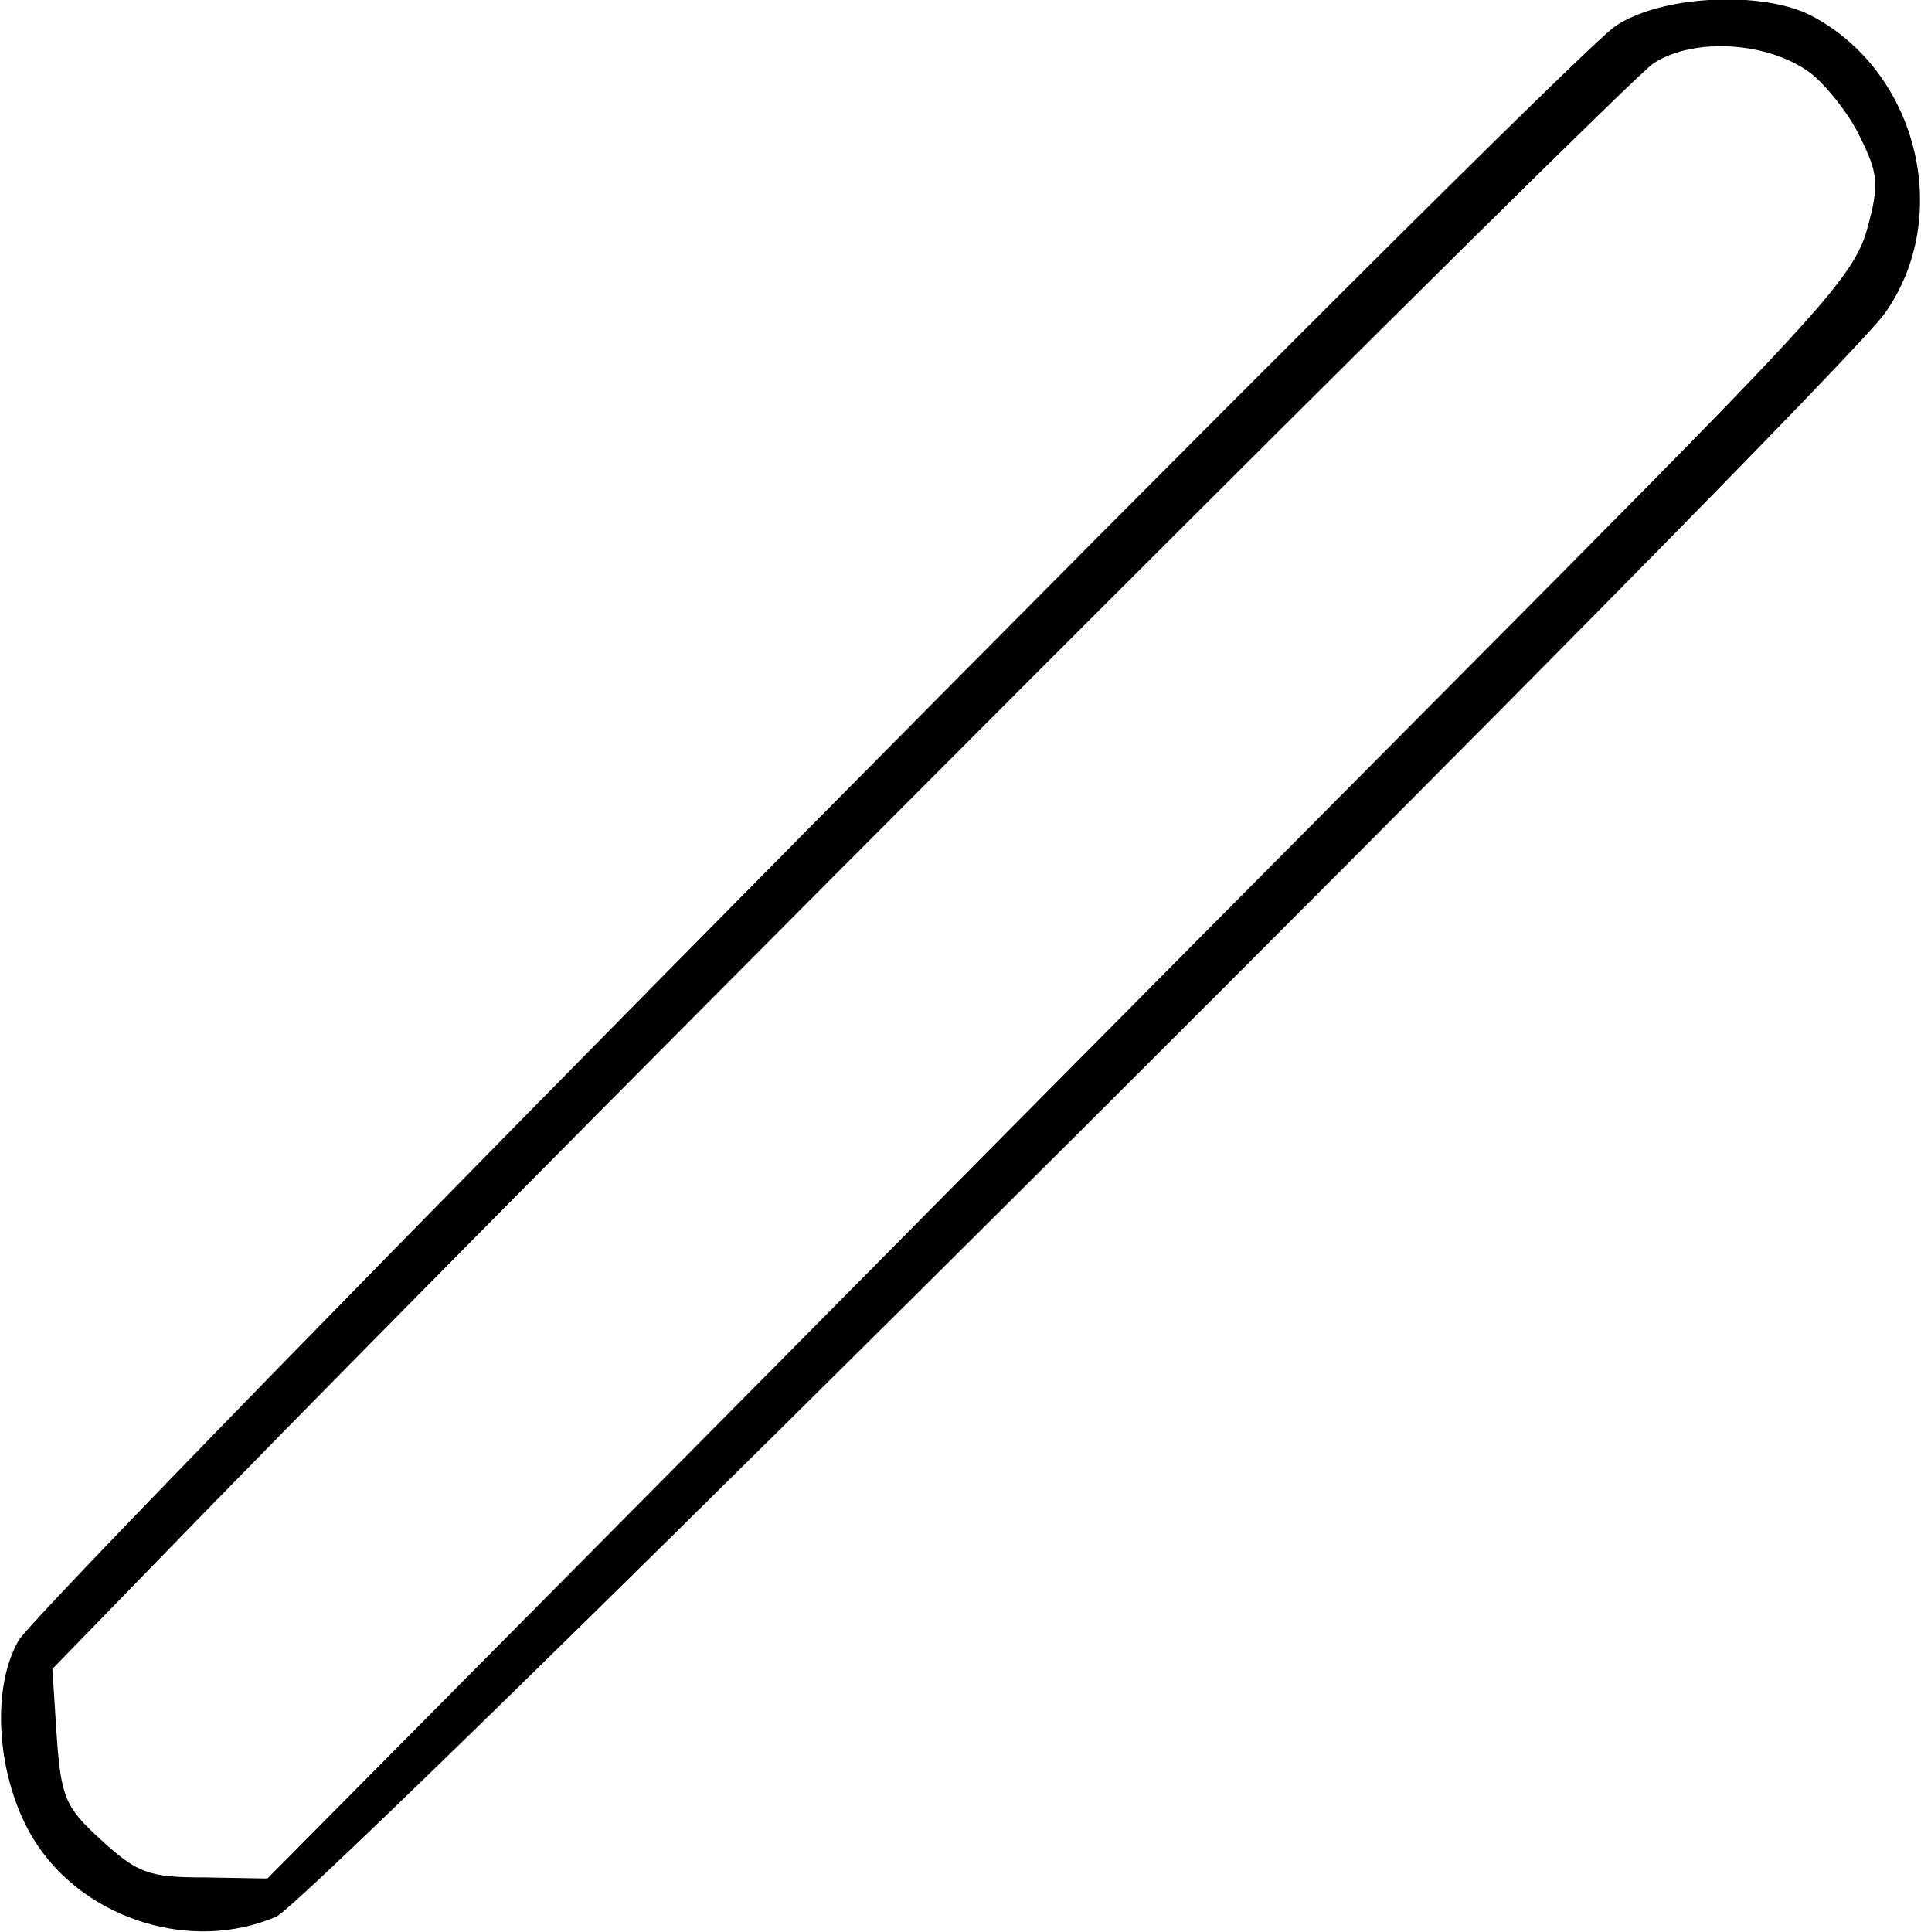
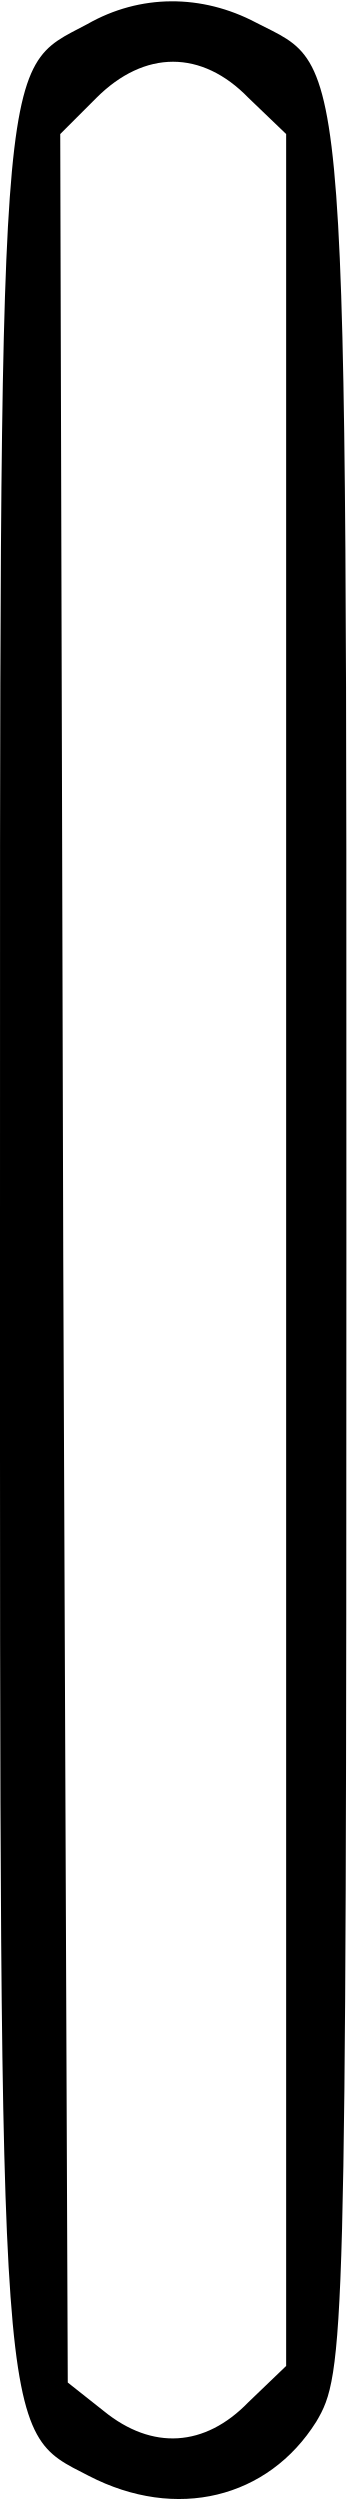
- <svg xmlns="http://www.w3.org/2000/svg" version="1.0" width="176pt" height="177pt" viewBox="0 0 176 177" preserveAspectRatio="xMidYMid meet">
-   <g transform="translate(0,177) scale(0.1,-0.1)" fill="#000000" stroke="none">
-     <path d="M1480 1746 c-50 -34 -1441 -1441 -1463 -1479 -27 -47 -19 -133 17 -187 46 -69 142 -99 219 -66 33 13 1428 1404 1474 1469 63 89 30 222 -68 273 -46 23 -138 18 -179 -10z m179 -43 c14 -11 35 -37 45 -58 17 -34 18 -44 7 -84 -11 -41 -40 -74 -275 -311 -145 -146 -472 -475 -727 -733 l-464 -468 -58 1 c-51 0 -61 4 -94 34 -33 30 -37 39 -41 95 l-4 62 138 142 c361 370 1302 1311 1329 1329 37 24 105 20 144 -9z" />
+ <svg xmlns="http://www.w3.org/2000/svg" version="1.0" width="23pt" height="166pt" viewBox="0 0 23 166" preserveAspectRatio="xMidYMid meet">
+   <g transform="translate(0,166) scale(0.1,-0.1)" fill="#000000" stroke="none">
+     <path d="M58 1644 c-60 -32 -58 -5 -58 -809 0 -806 -1 -788 59 -819 58 -30 119 -15 151 36 19 32 20 51 20 776 0 815 2 785 -60 817 -36 19 -77 19 -112 -1z m107 -49 l25 -24 0 -741 0 -741 -25 -24 c-29 -30 -64 -32 -96 -6 l-24 19 -3 746 -2 747 24 24 c32 32 70 32 101 0z" />
  </g>
</svg>
